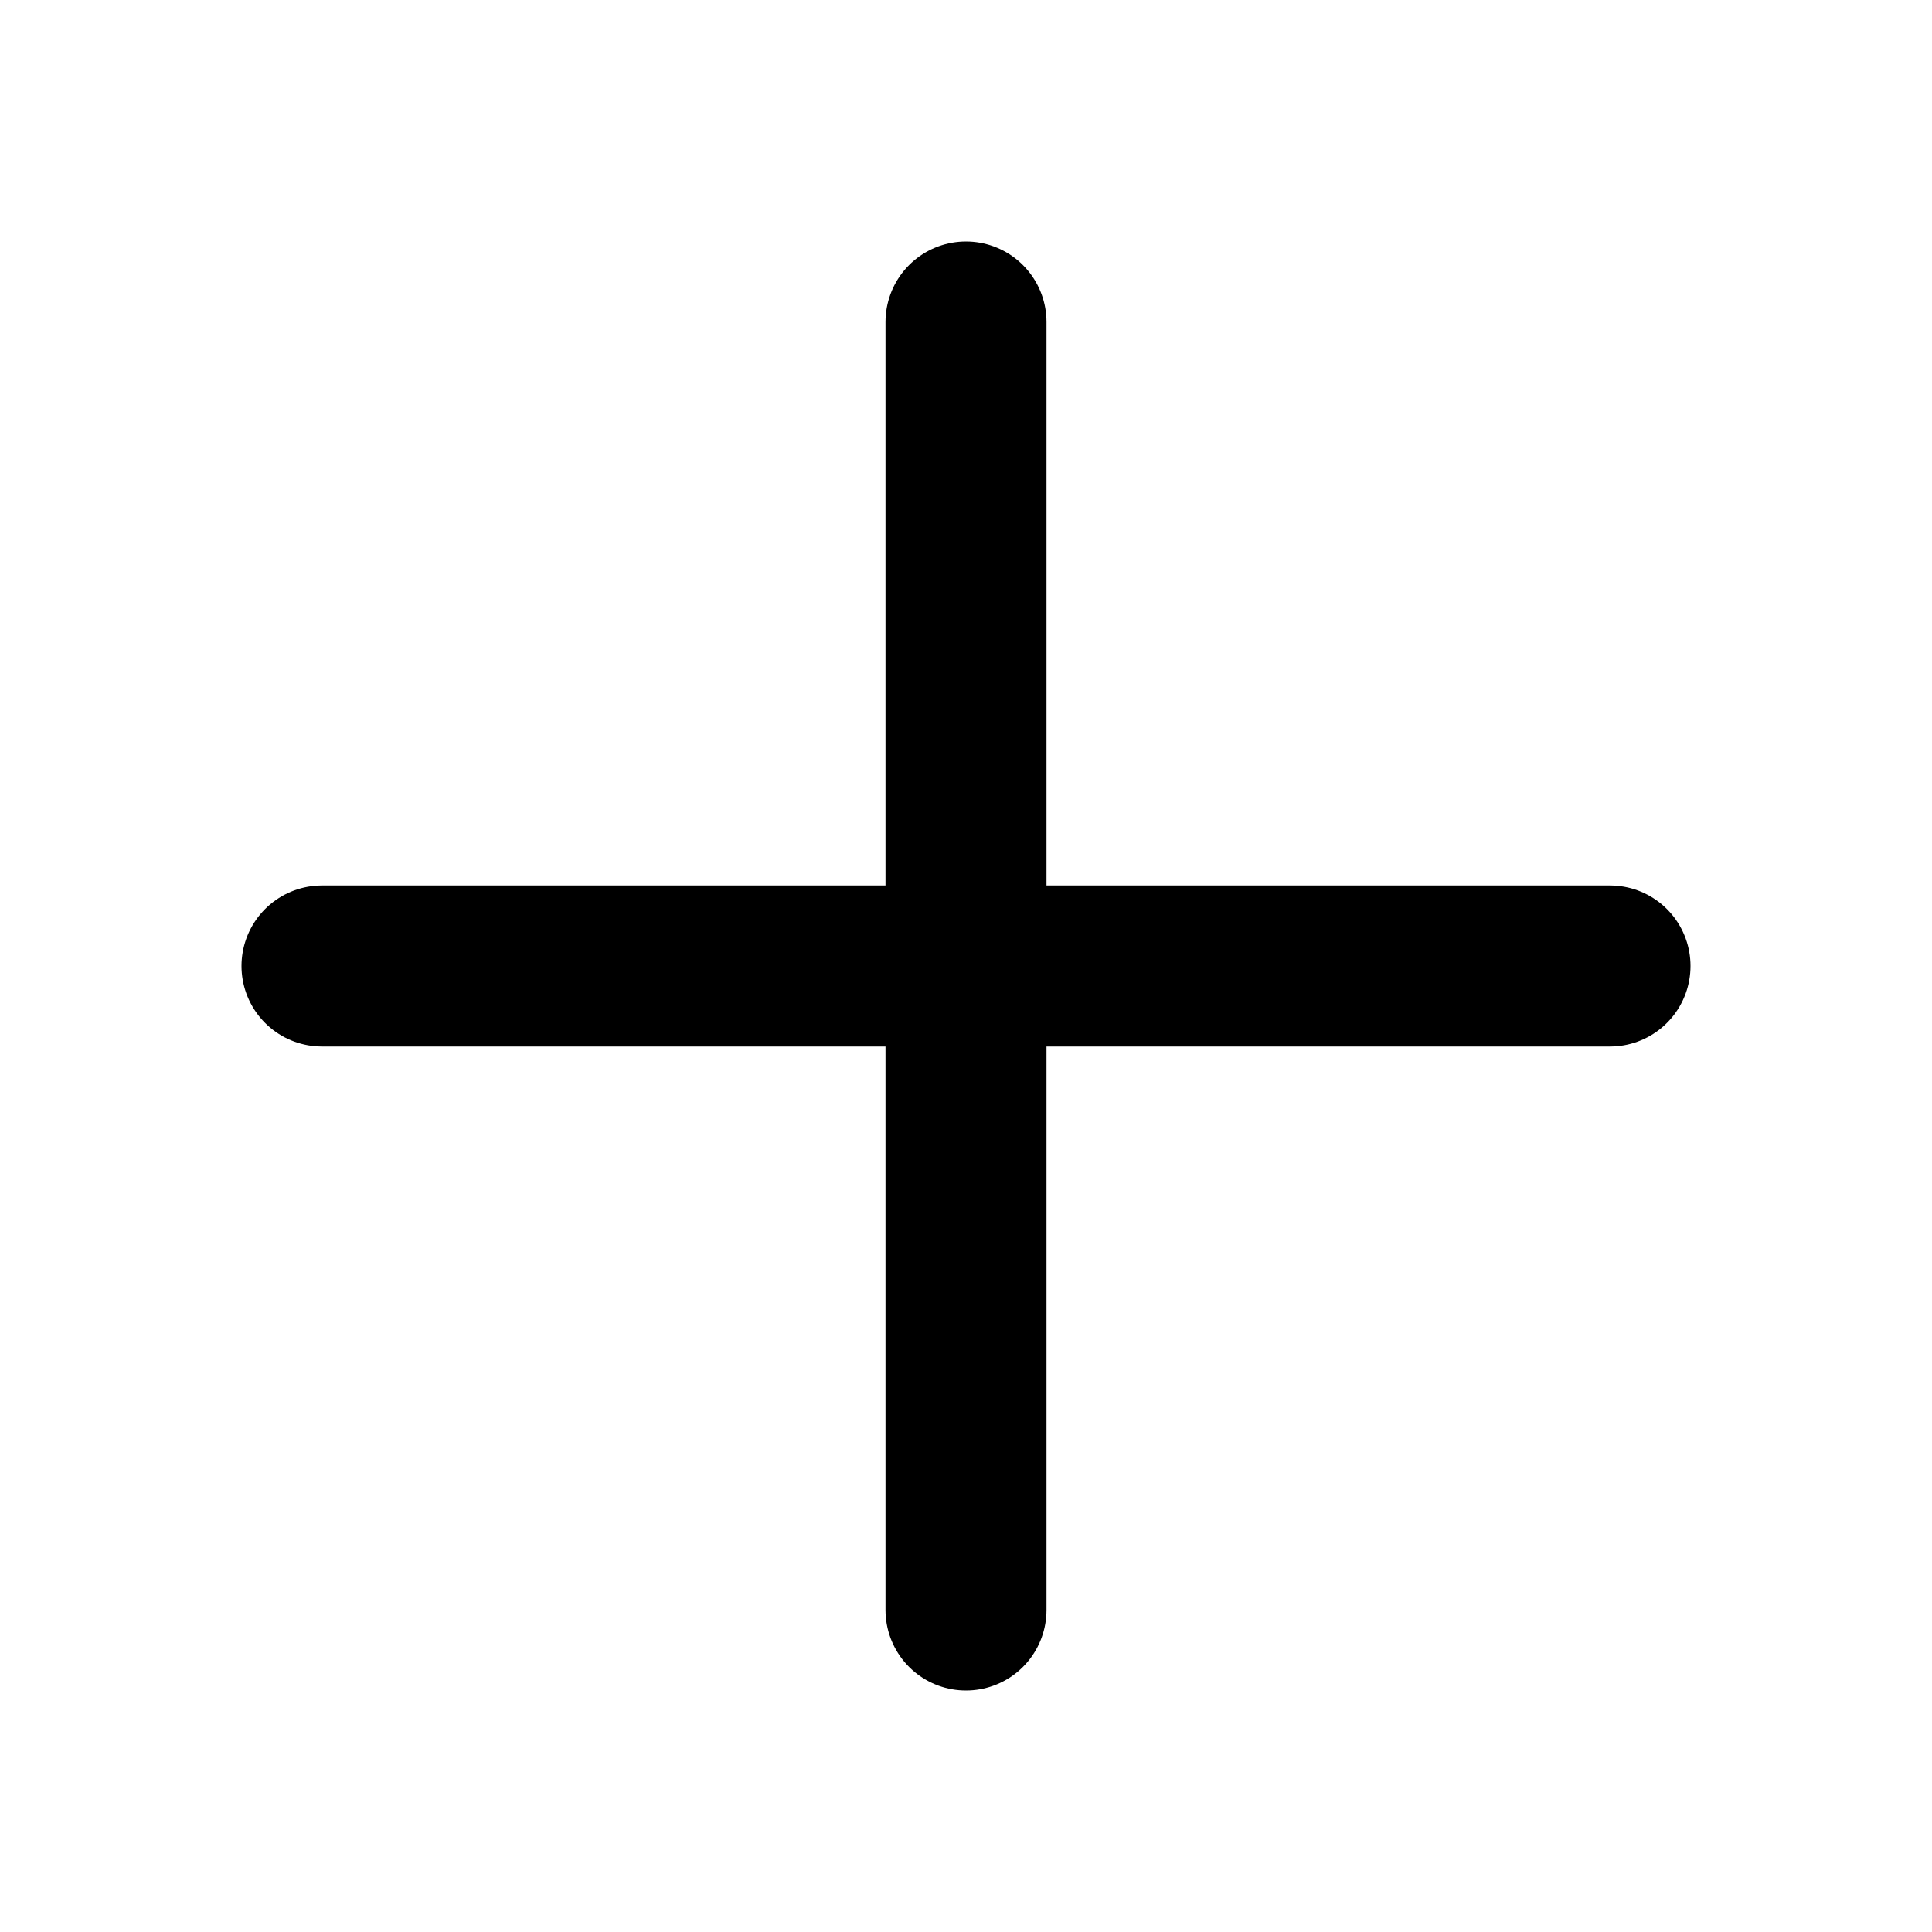
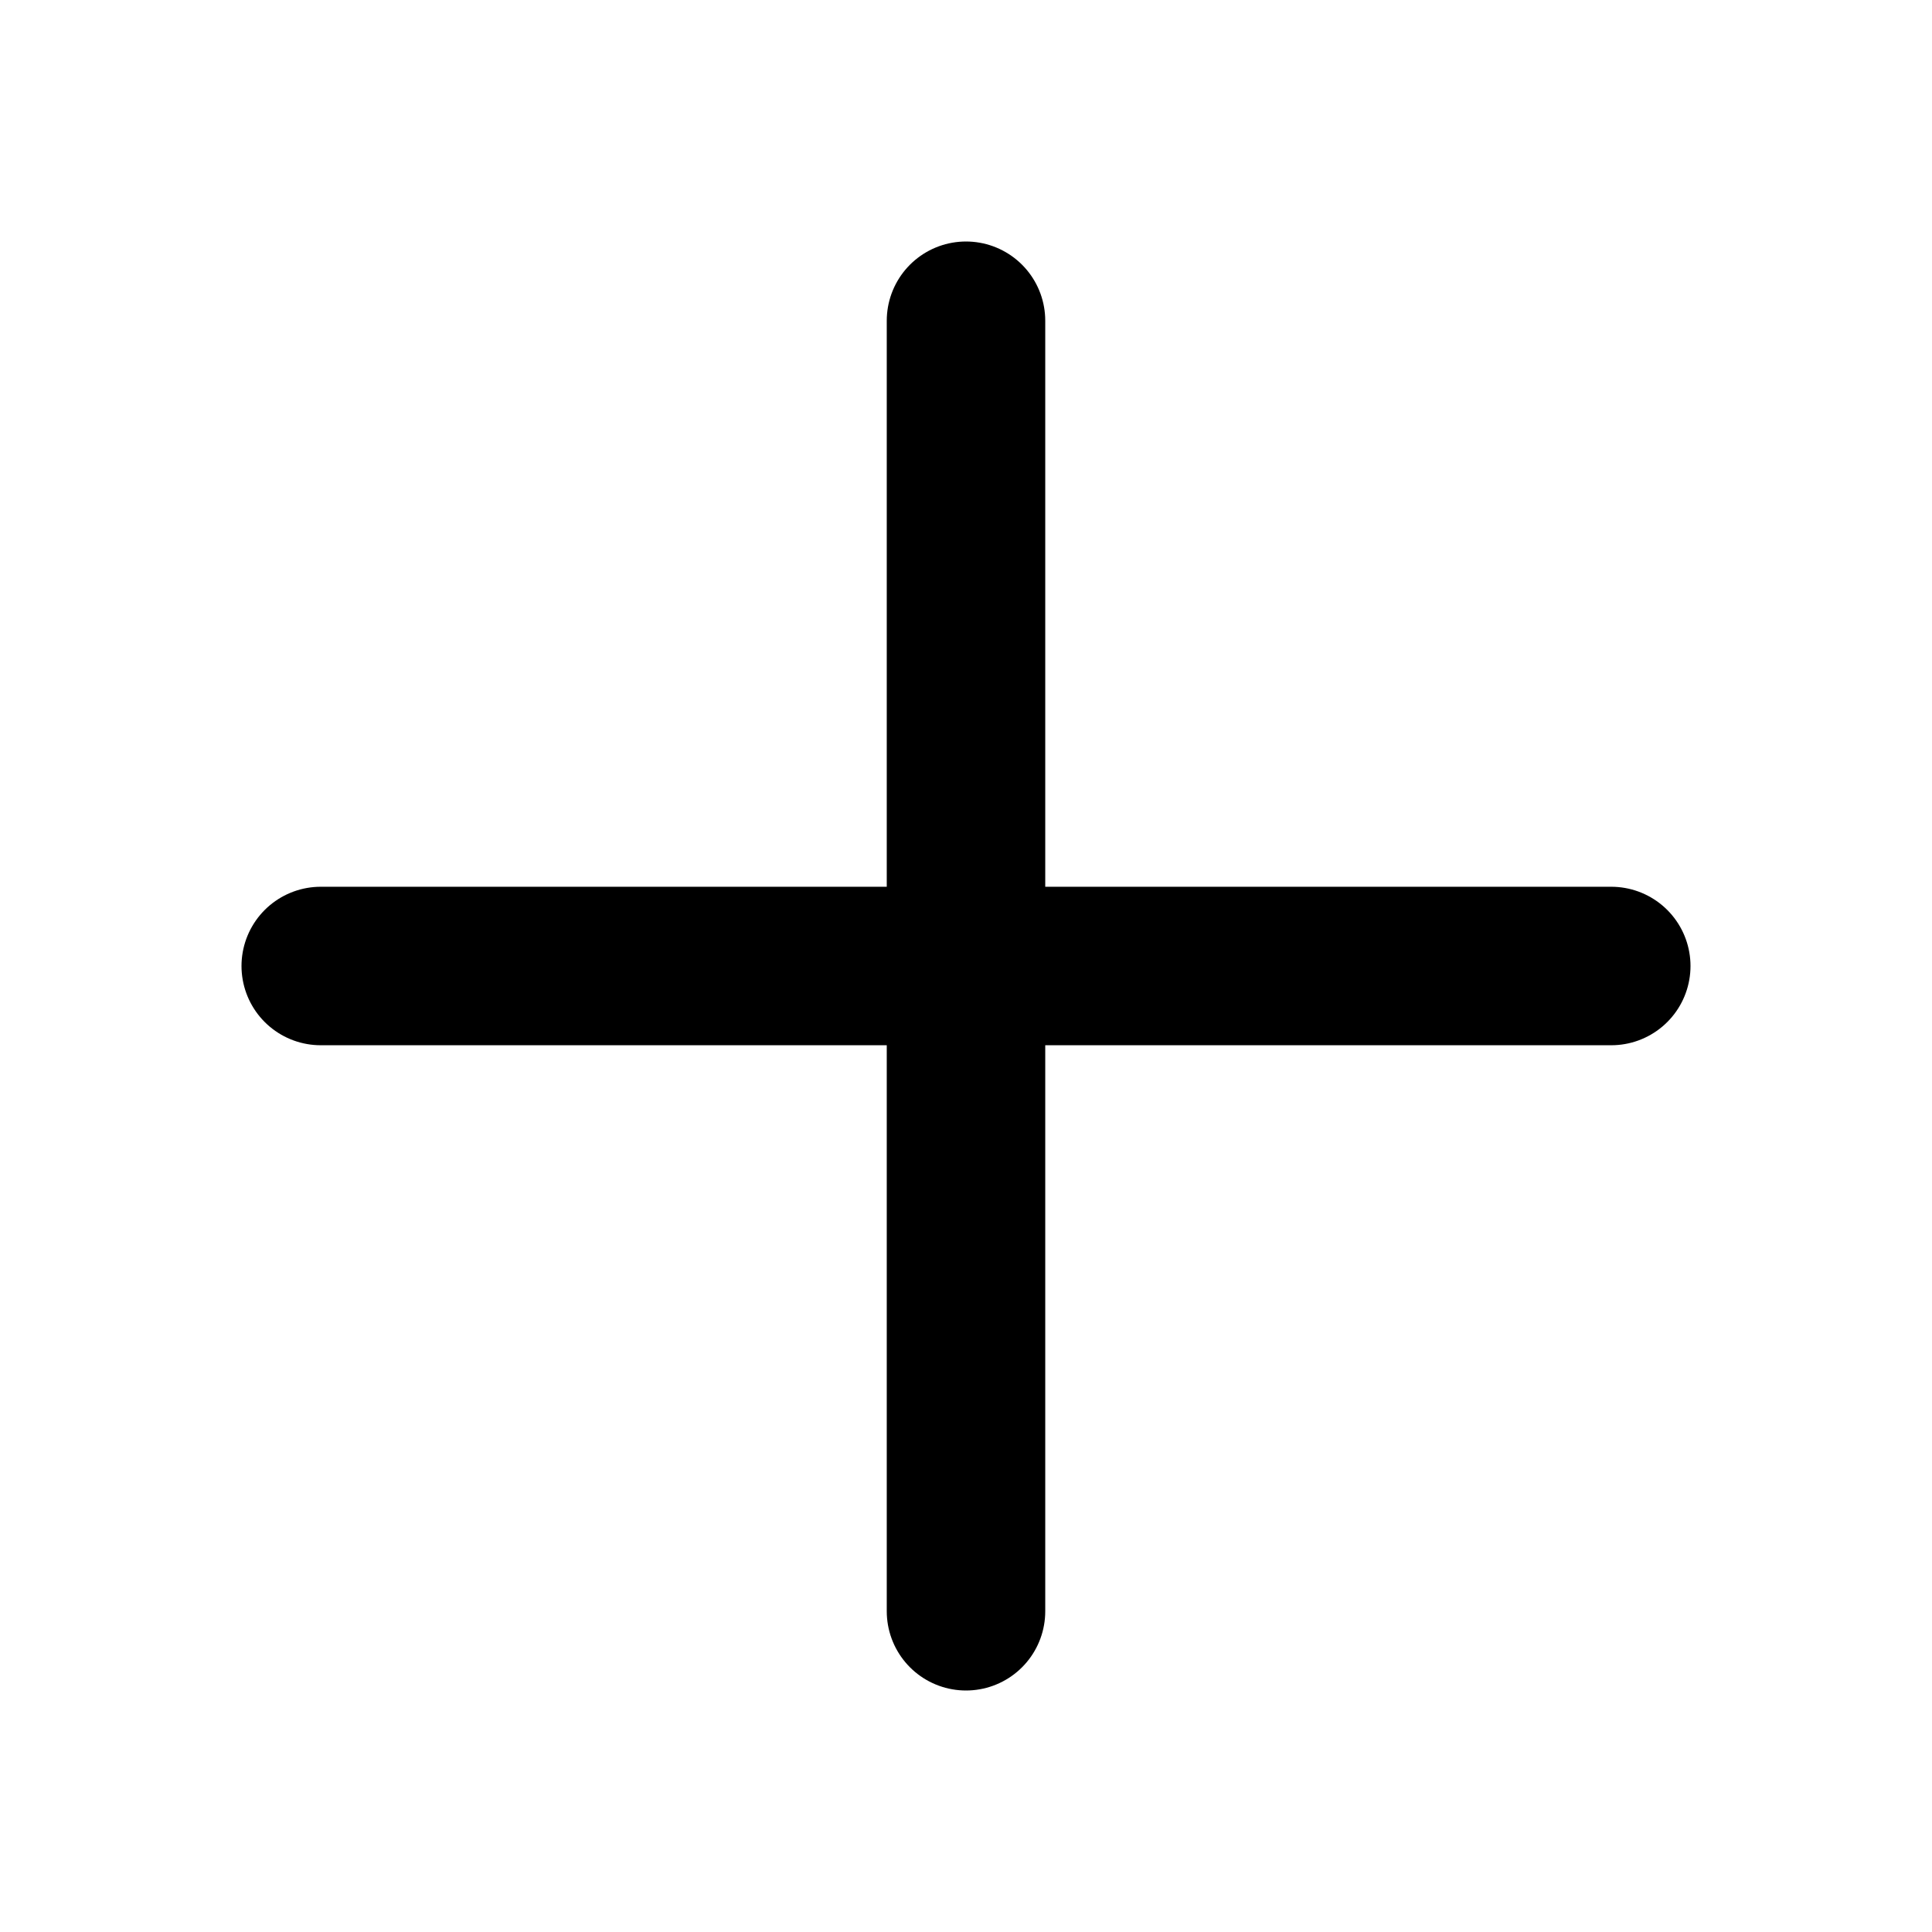
- <svg xmlns="http://www.w3.org/2000/svg" viewBox="0 0 24 24">
-   <path d="M12 4 L12 20" fill="none" stroke="currentColor" stroke-width="2" stroke-linecap="round" stroke-linejoin="round" />
-   <path d="M4 12 L20 12" fill="none" stroke="currentColor" stroke-width="2" stroke-linecap="round" stroke-linejoin="round" />
+ <svg xmlns="http://www.w3.org/2000/svg" viewBox="0 0 512 512">
+   <path d="M256 85 L256 427" fill="none" stroke="currentColor" stroke-width="42" stroke-linecap="round" stroke-linejoin="round" />
+   <path d="M85 256 L427 256" fill="none" stroke="currentColor" stroke-width="42" stroke-linecap="round" stroke-linejoin="round" />
</svg>
